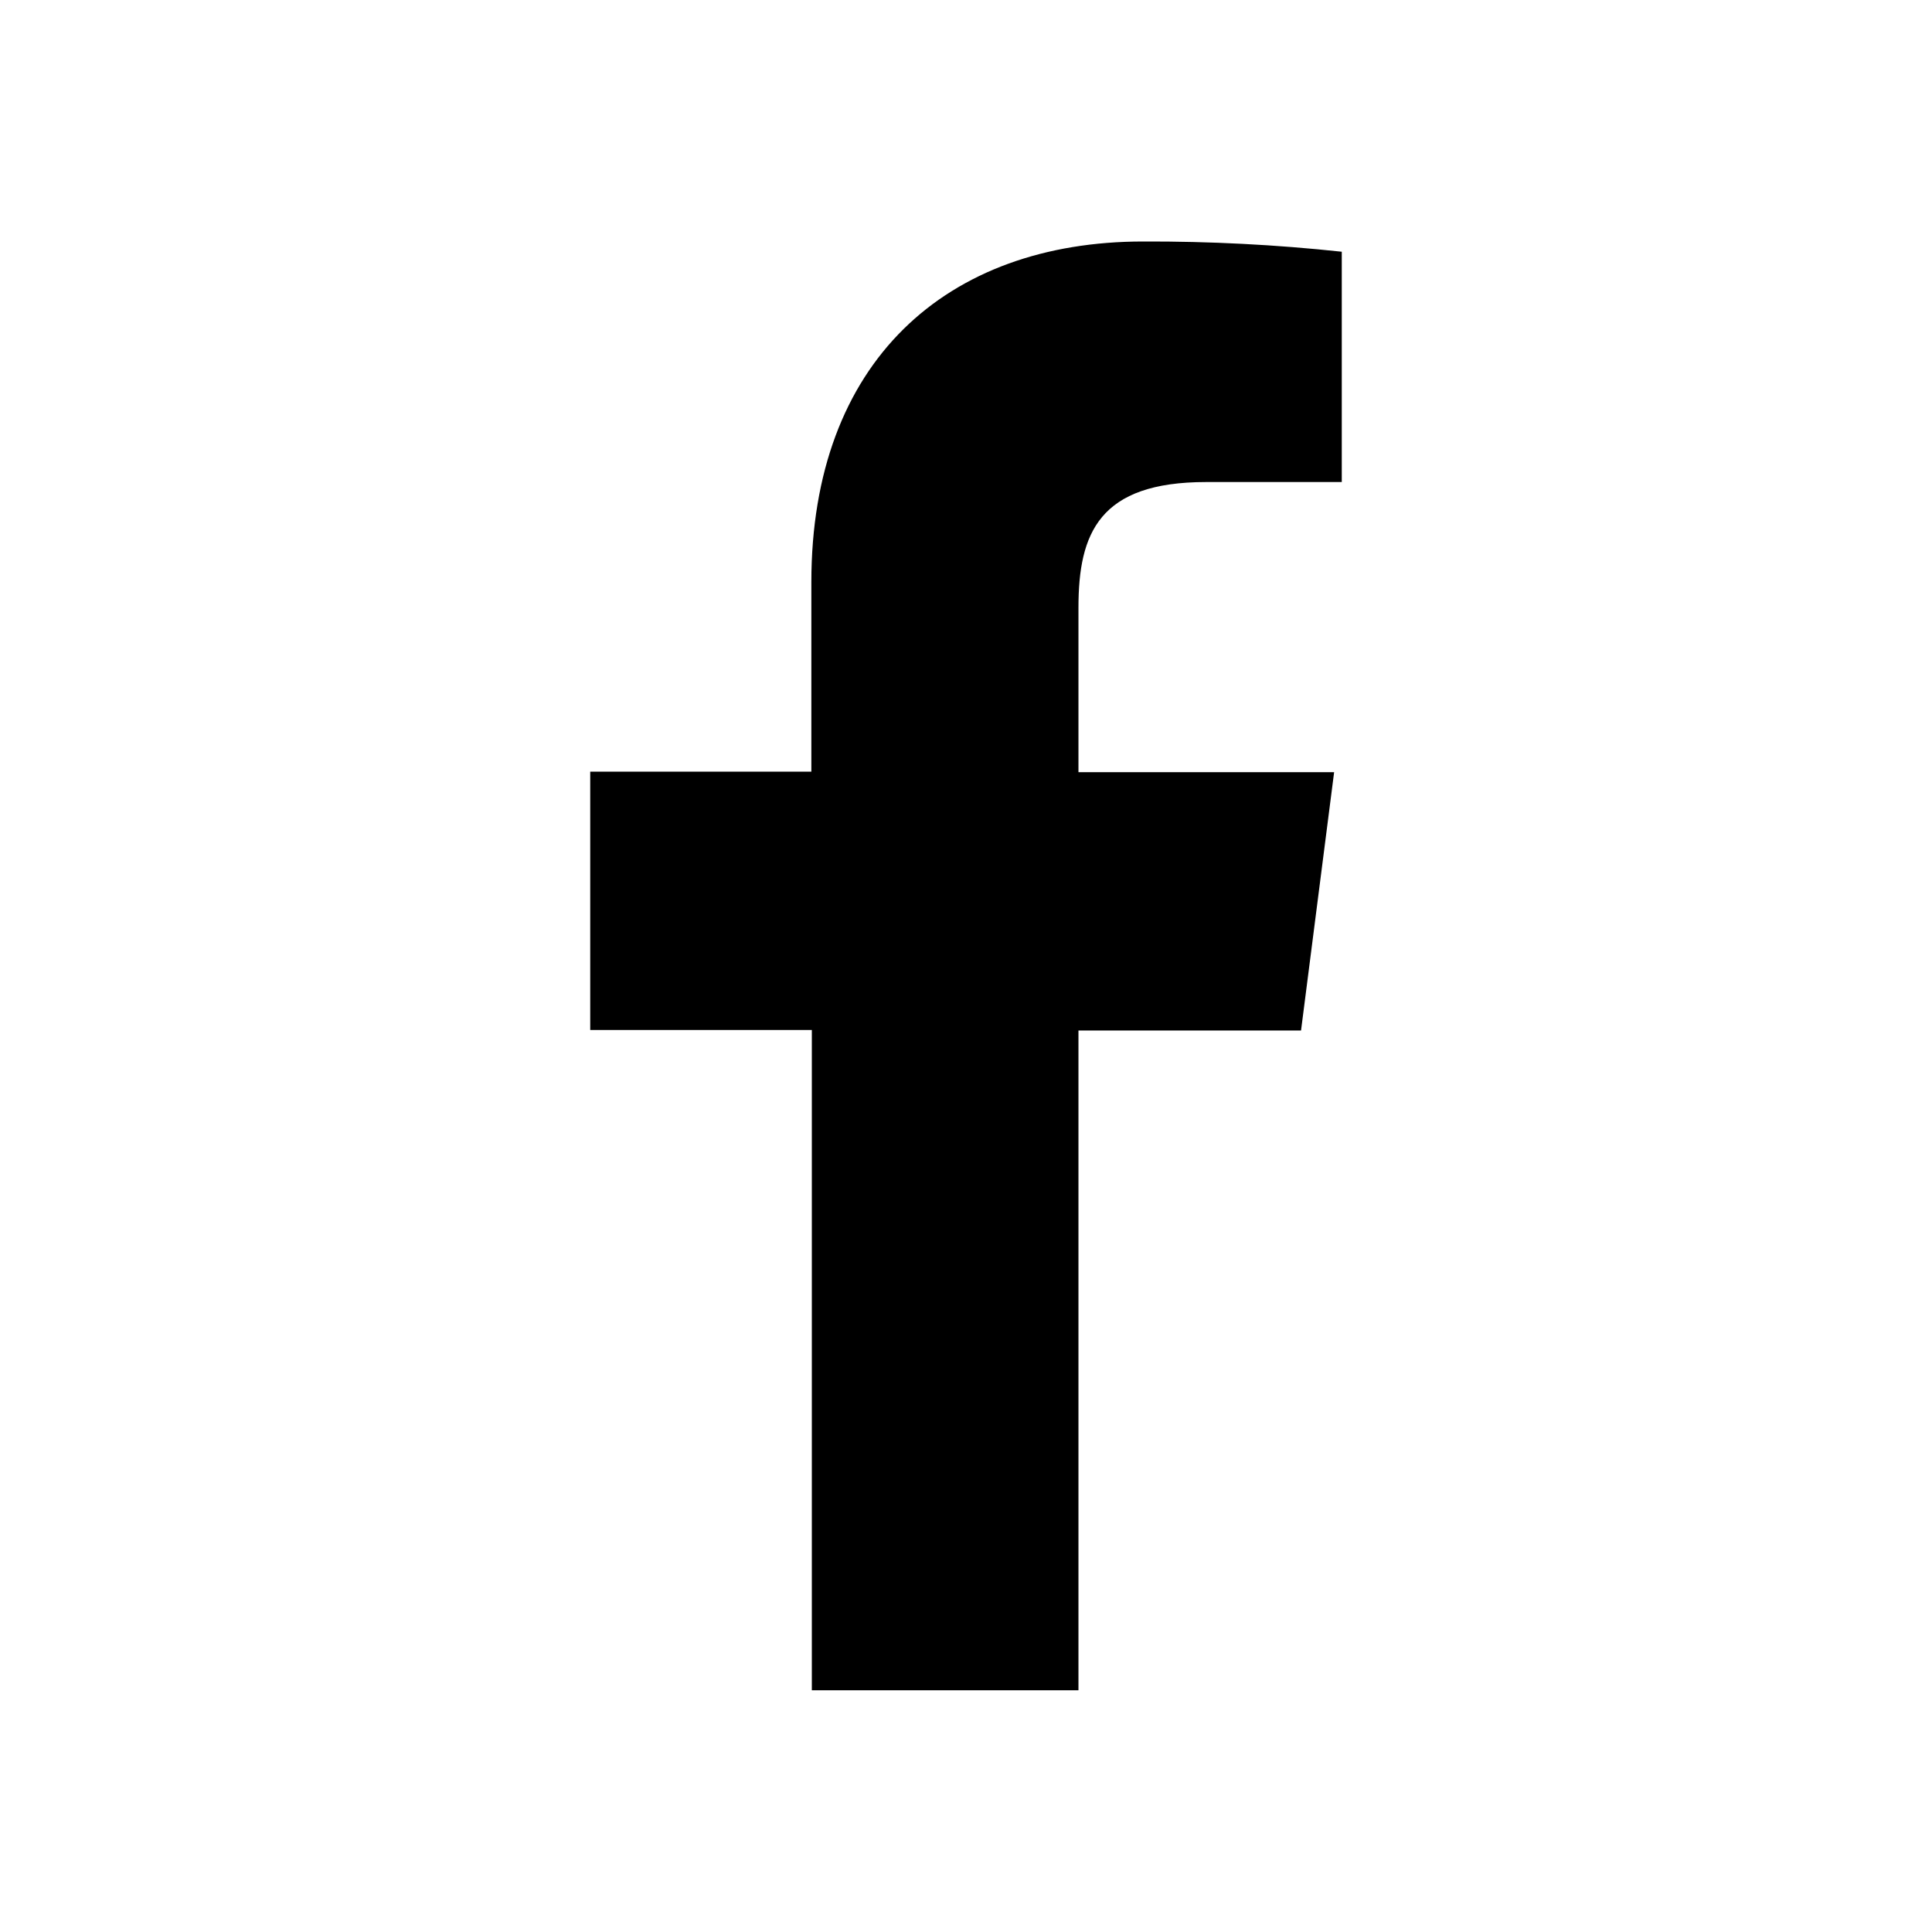
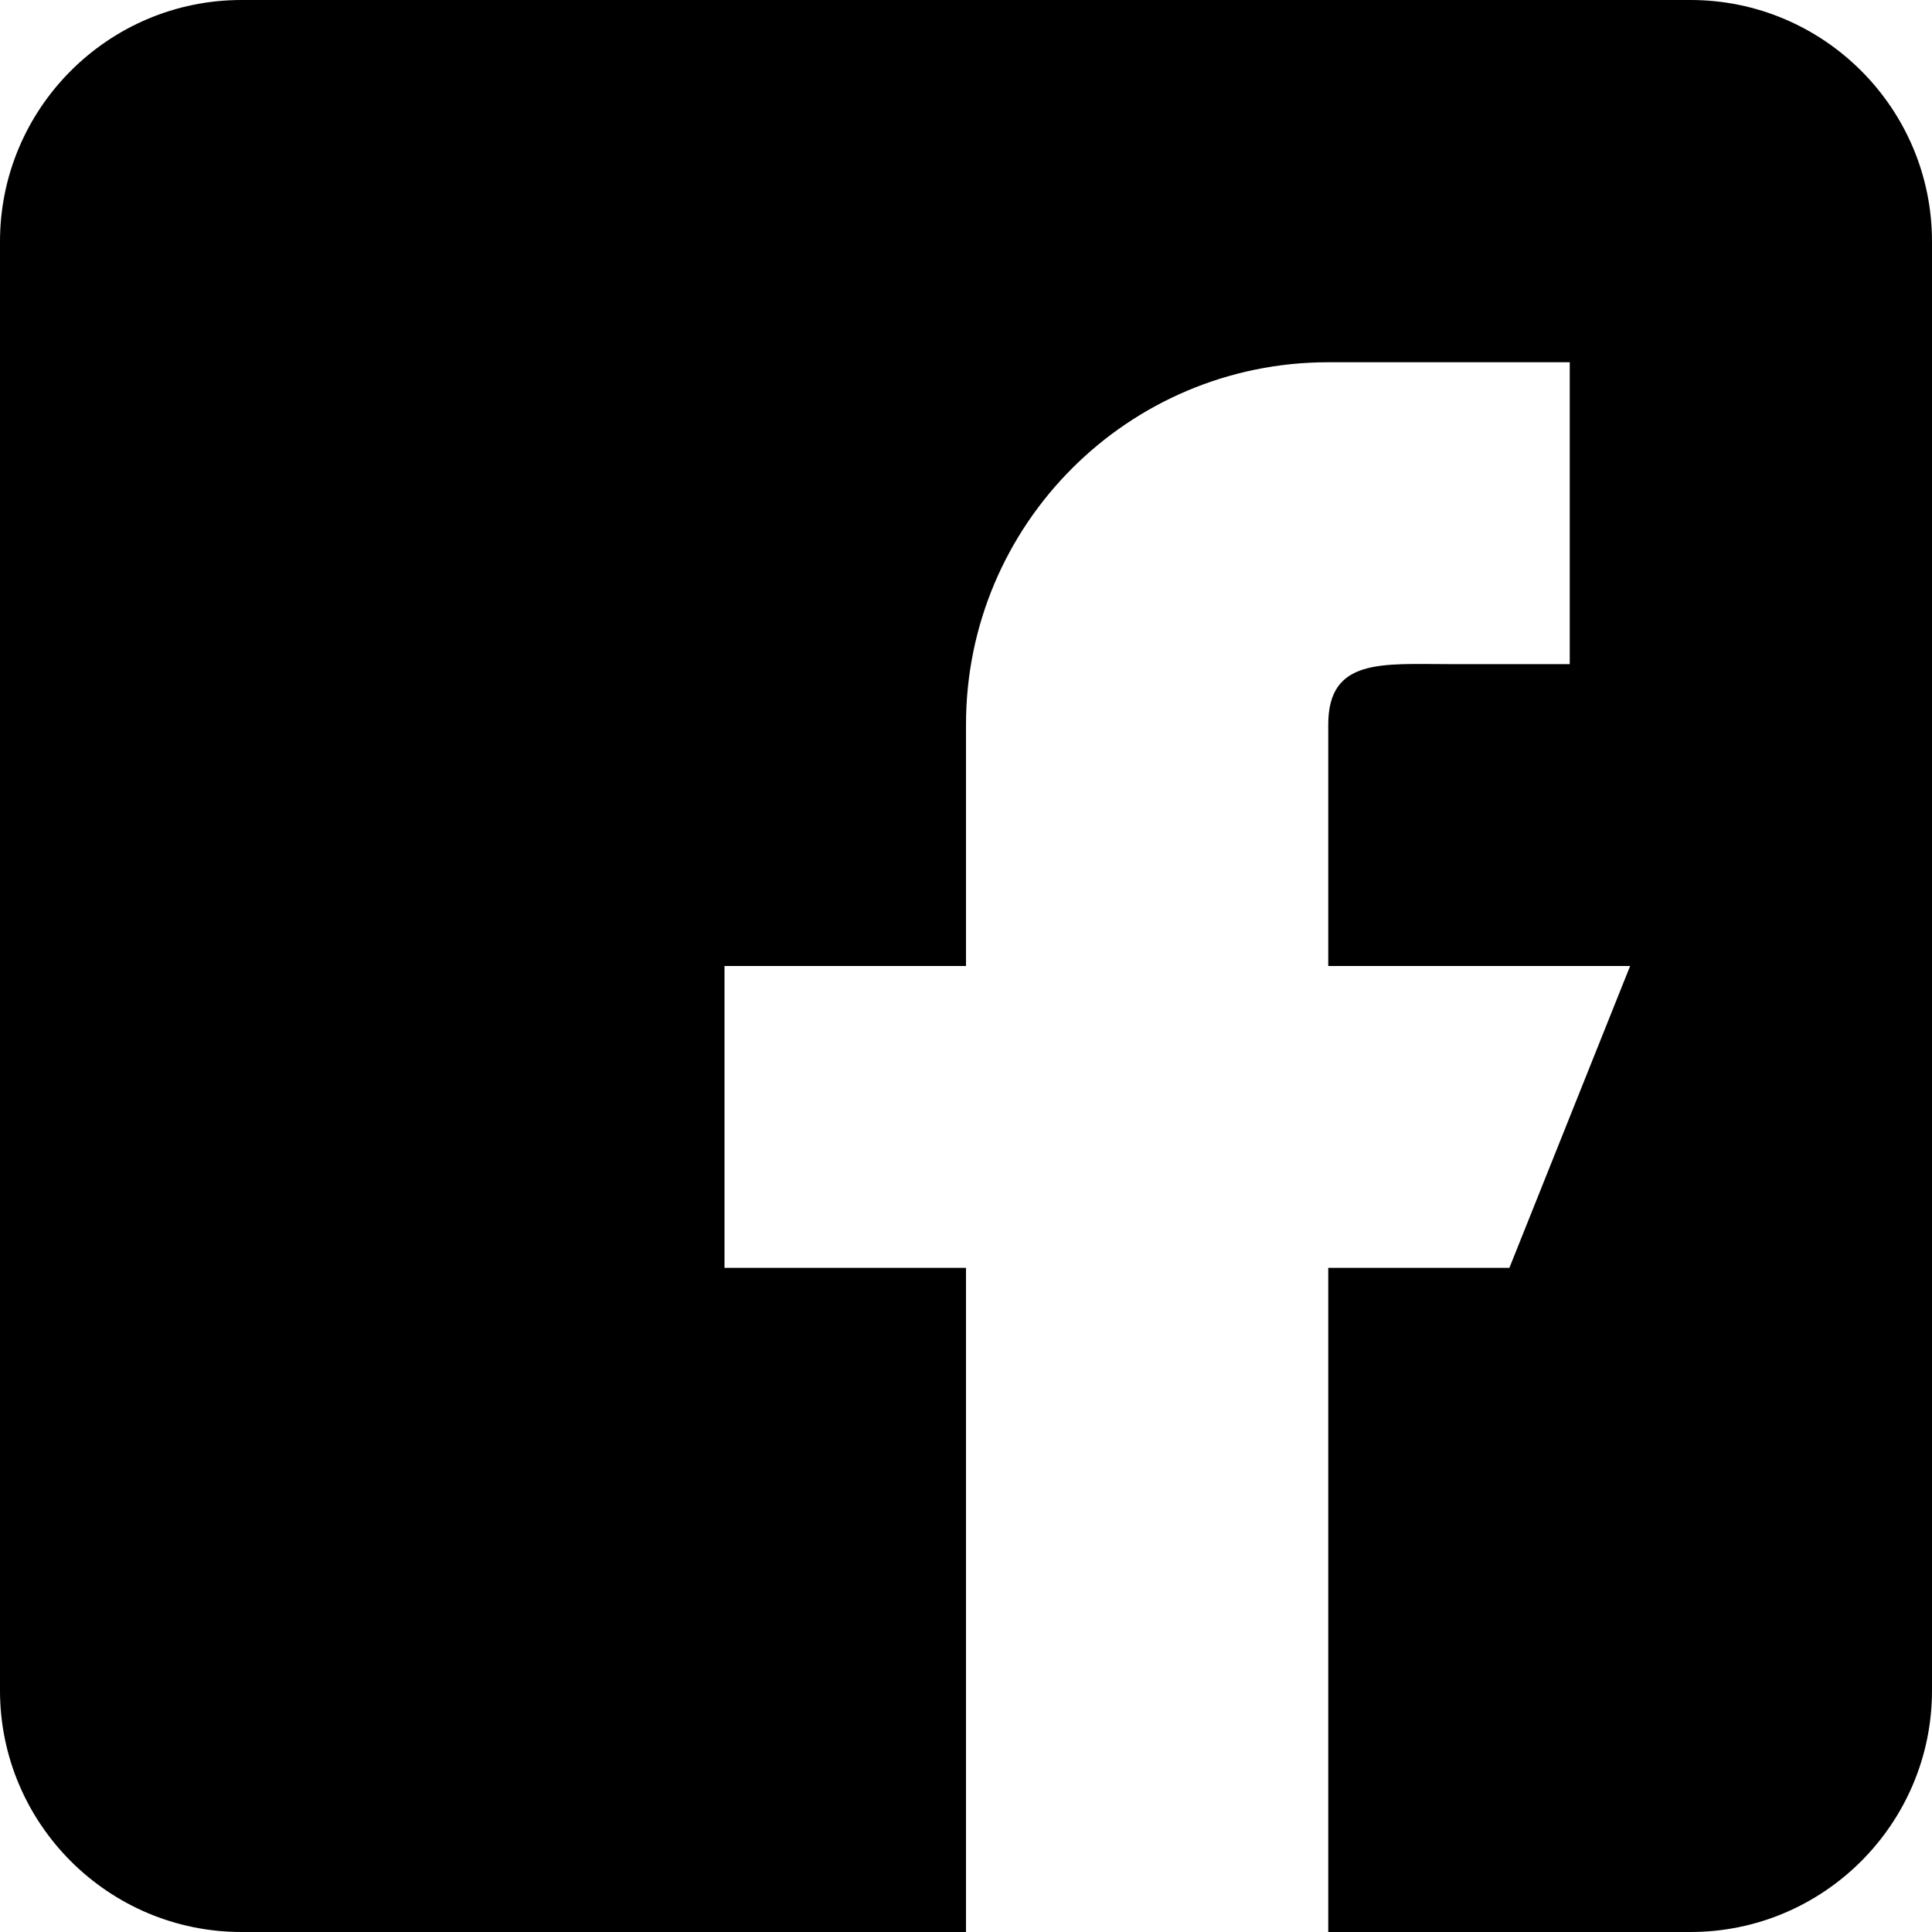
- <svg xmlns="http://www.w3.org/2000/svg" width="24" height="24" viewBox="0 0 24 24" fill="none">
-   <path d="M13.397 20.997V12.801H16.162L16.573 9.592H13.397V7.548C13.397 6.622 13.655 5.988 14.984 5.988H16.668V3.127C15.849 3.039 15.025 2.997 14.201 3C11.757 3 10.079 4.492 10.079 7.231V9.586H7.332V12.795H10.085V20.997H13.397Z" fill="black" />
+ <svg xmlns="http://www.w3.org/2000/svg" version="1.1" id="Capa_1" x="0px" y="0px" viewBox="0 0 512 512" style="enable-background:new 0 0 512 512;" xml:space="preserve">
+   <g>
+     <g>
+       <path d="M448,0H64C28.704,0,0,28.704,0,64v384c0,35.296,28.704,64,64,64h192V336h-64v-80h64v-64c0-53.024,42.976-96,96-96h64v80    h-32c-17.664,0-32-1.664-32,16v64h80l-32,80h-48v176h96c35.296,0,64-28.704,64-64V64C512,28.704,483.296,0,448,0z" />
+     </g>
+   </g>
+   <g>
+ </g>
+   <g>
+ </g>
+   <g>
+ </g>
+   <g>
+ </g>
+   <g>
+ </g>
+   <g>
+ </g>
+   <g>
+ </g>
+   <g>
+ </g>
+   <g>
+ </g>
+   <g>
+ </g>
+   <g>
+ </g>
+   <g>
+ </g>
+   <g>
+ </g>
+   <g>
+ </g>
+   <g>
+ </g>
</svg>
